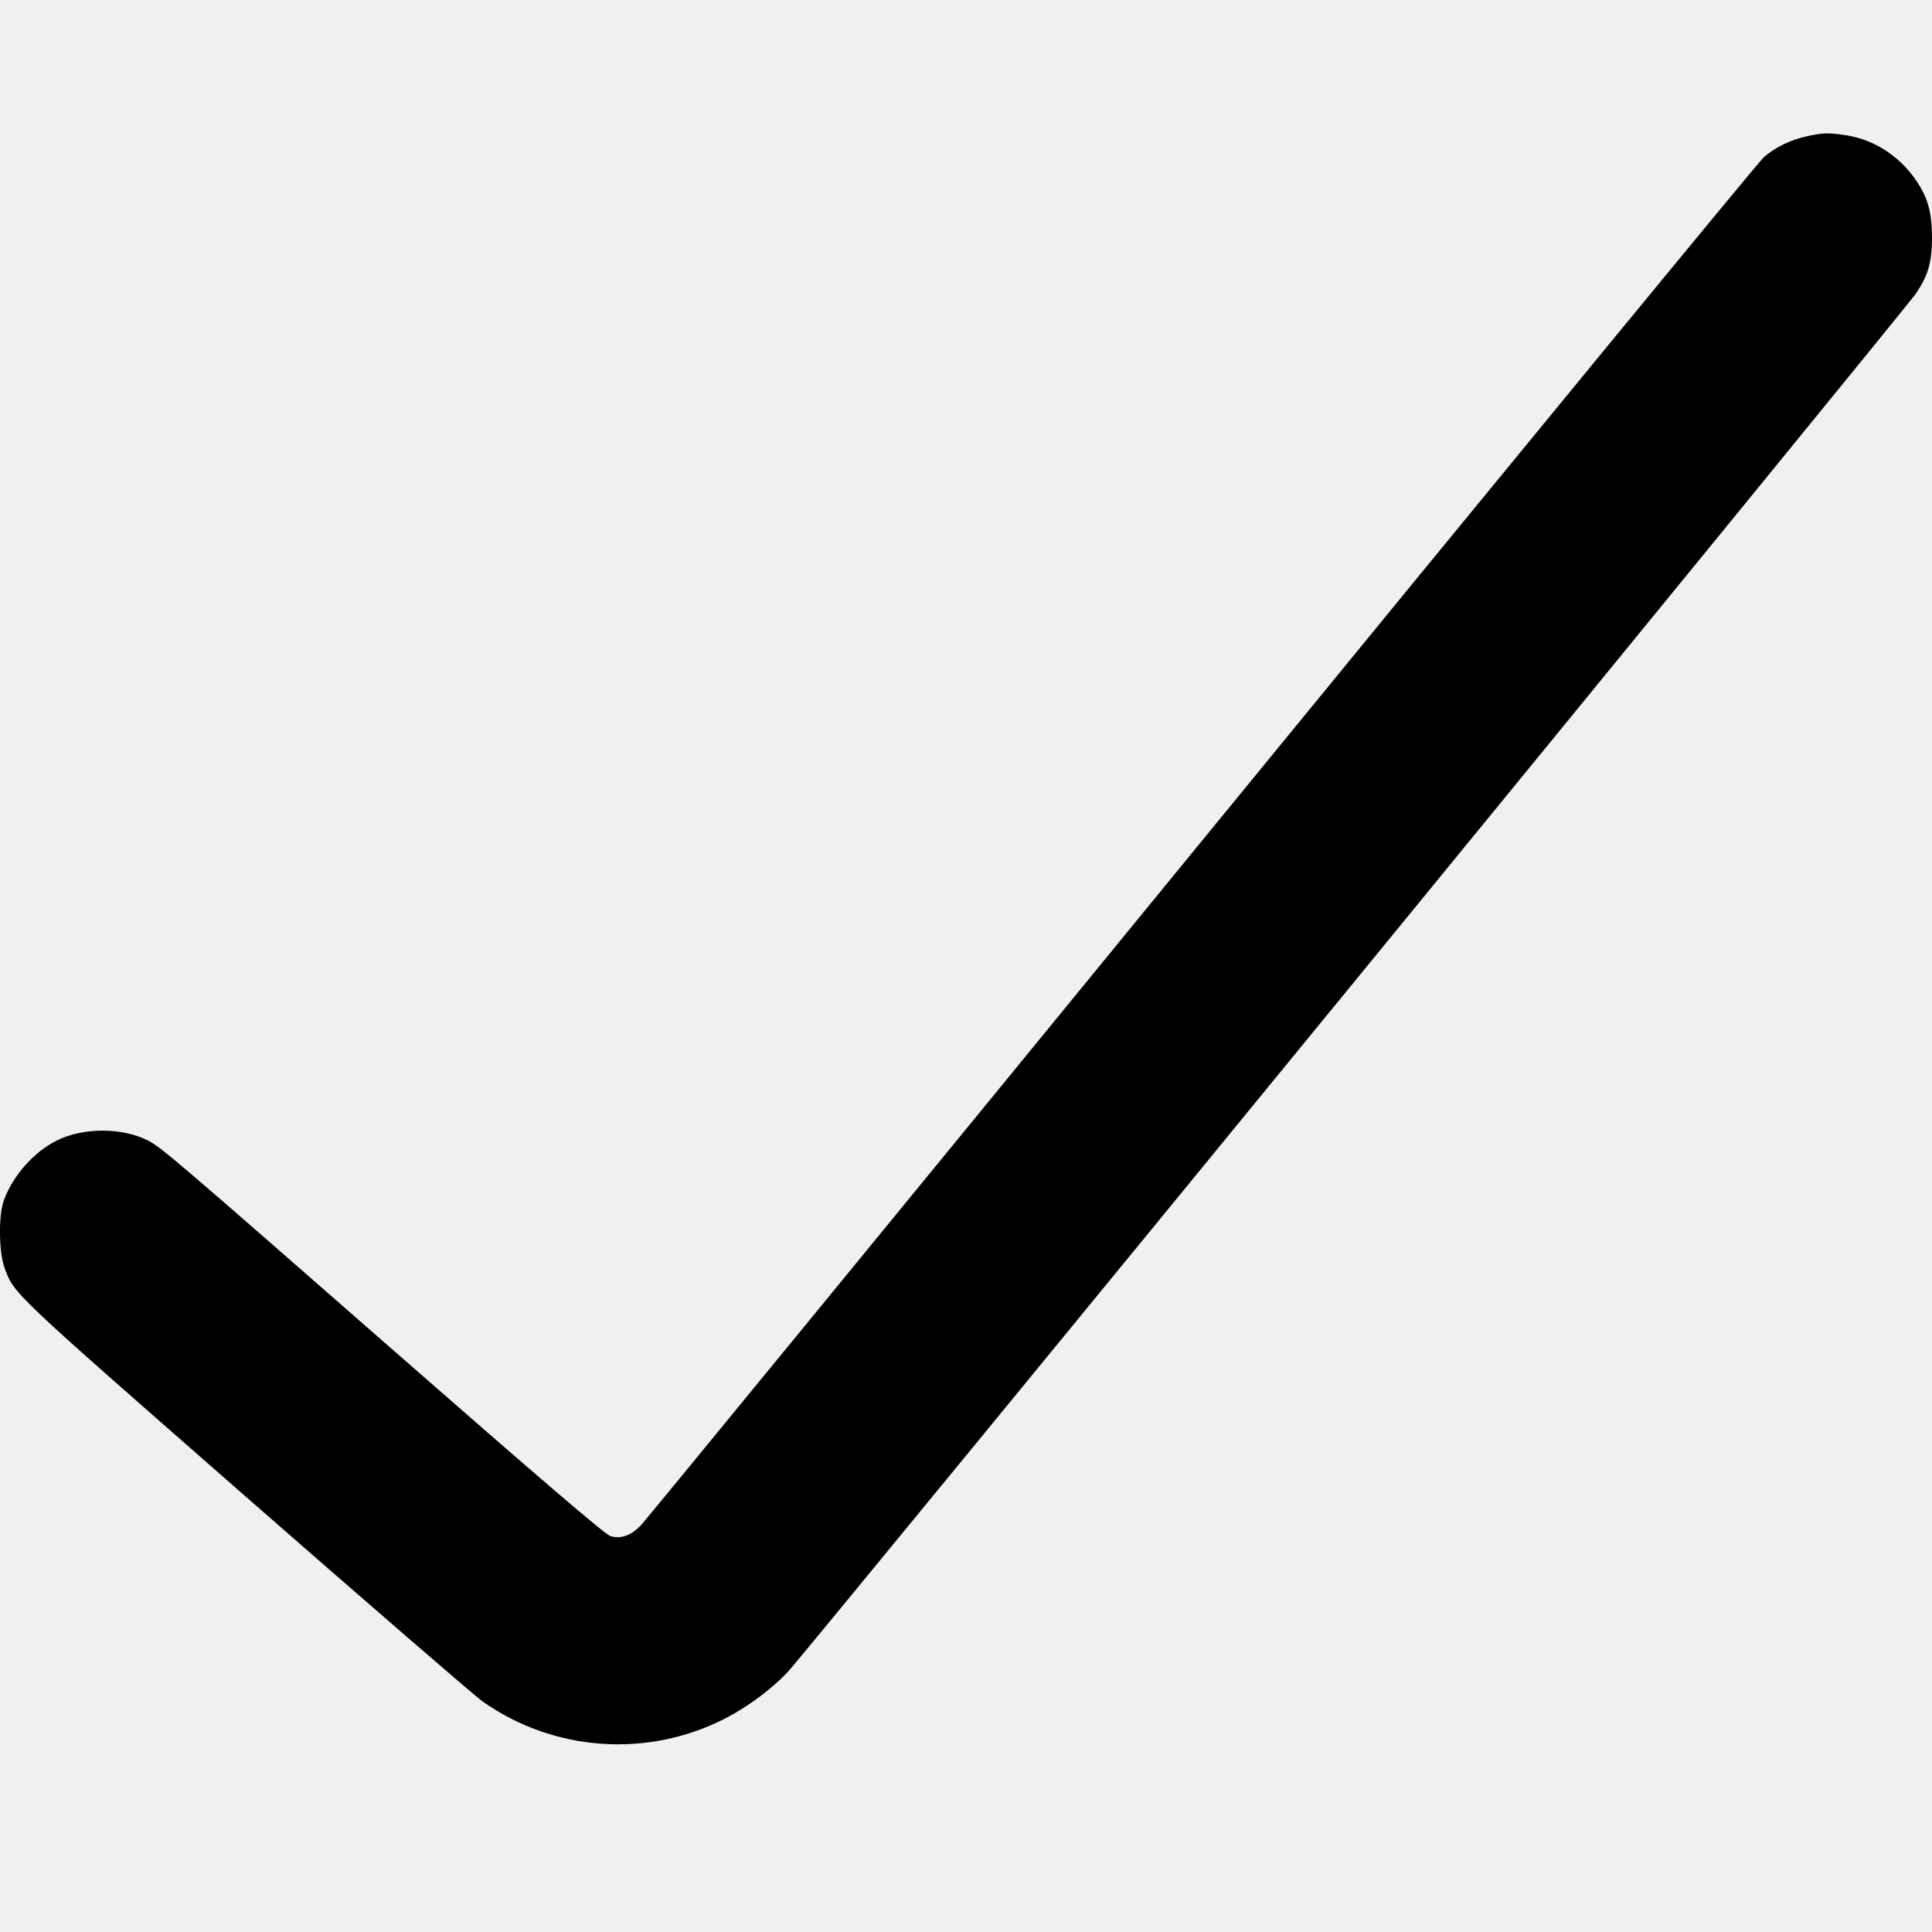
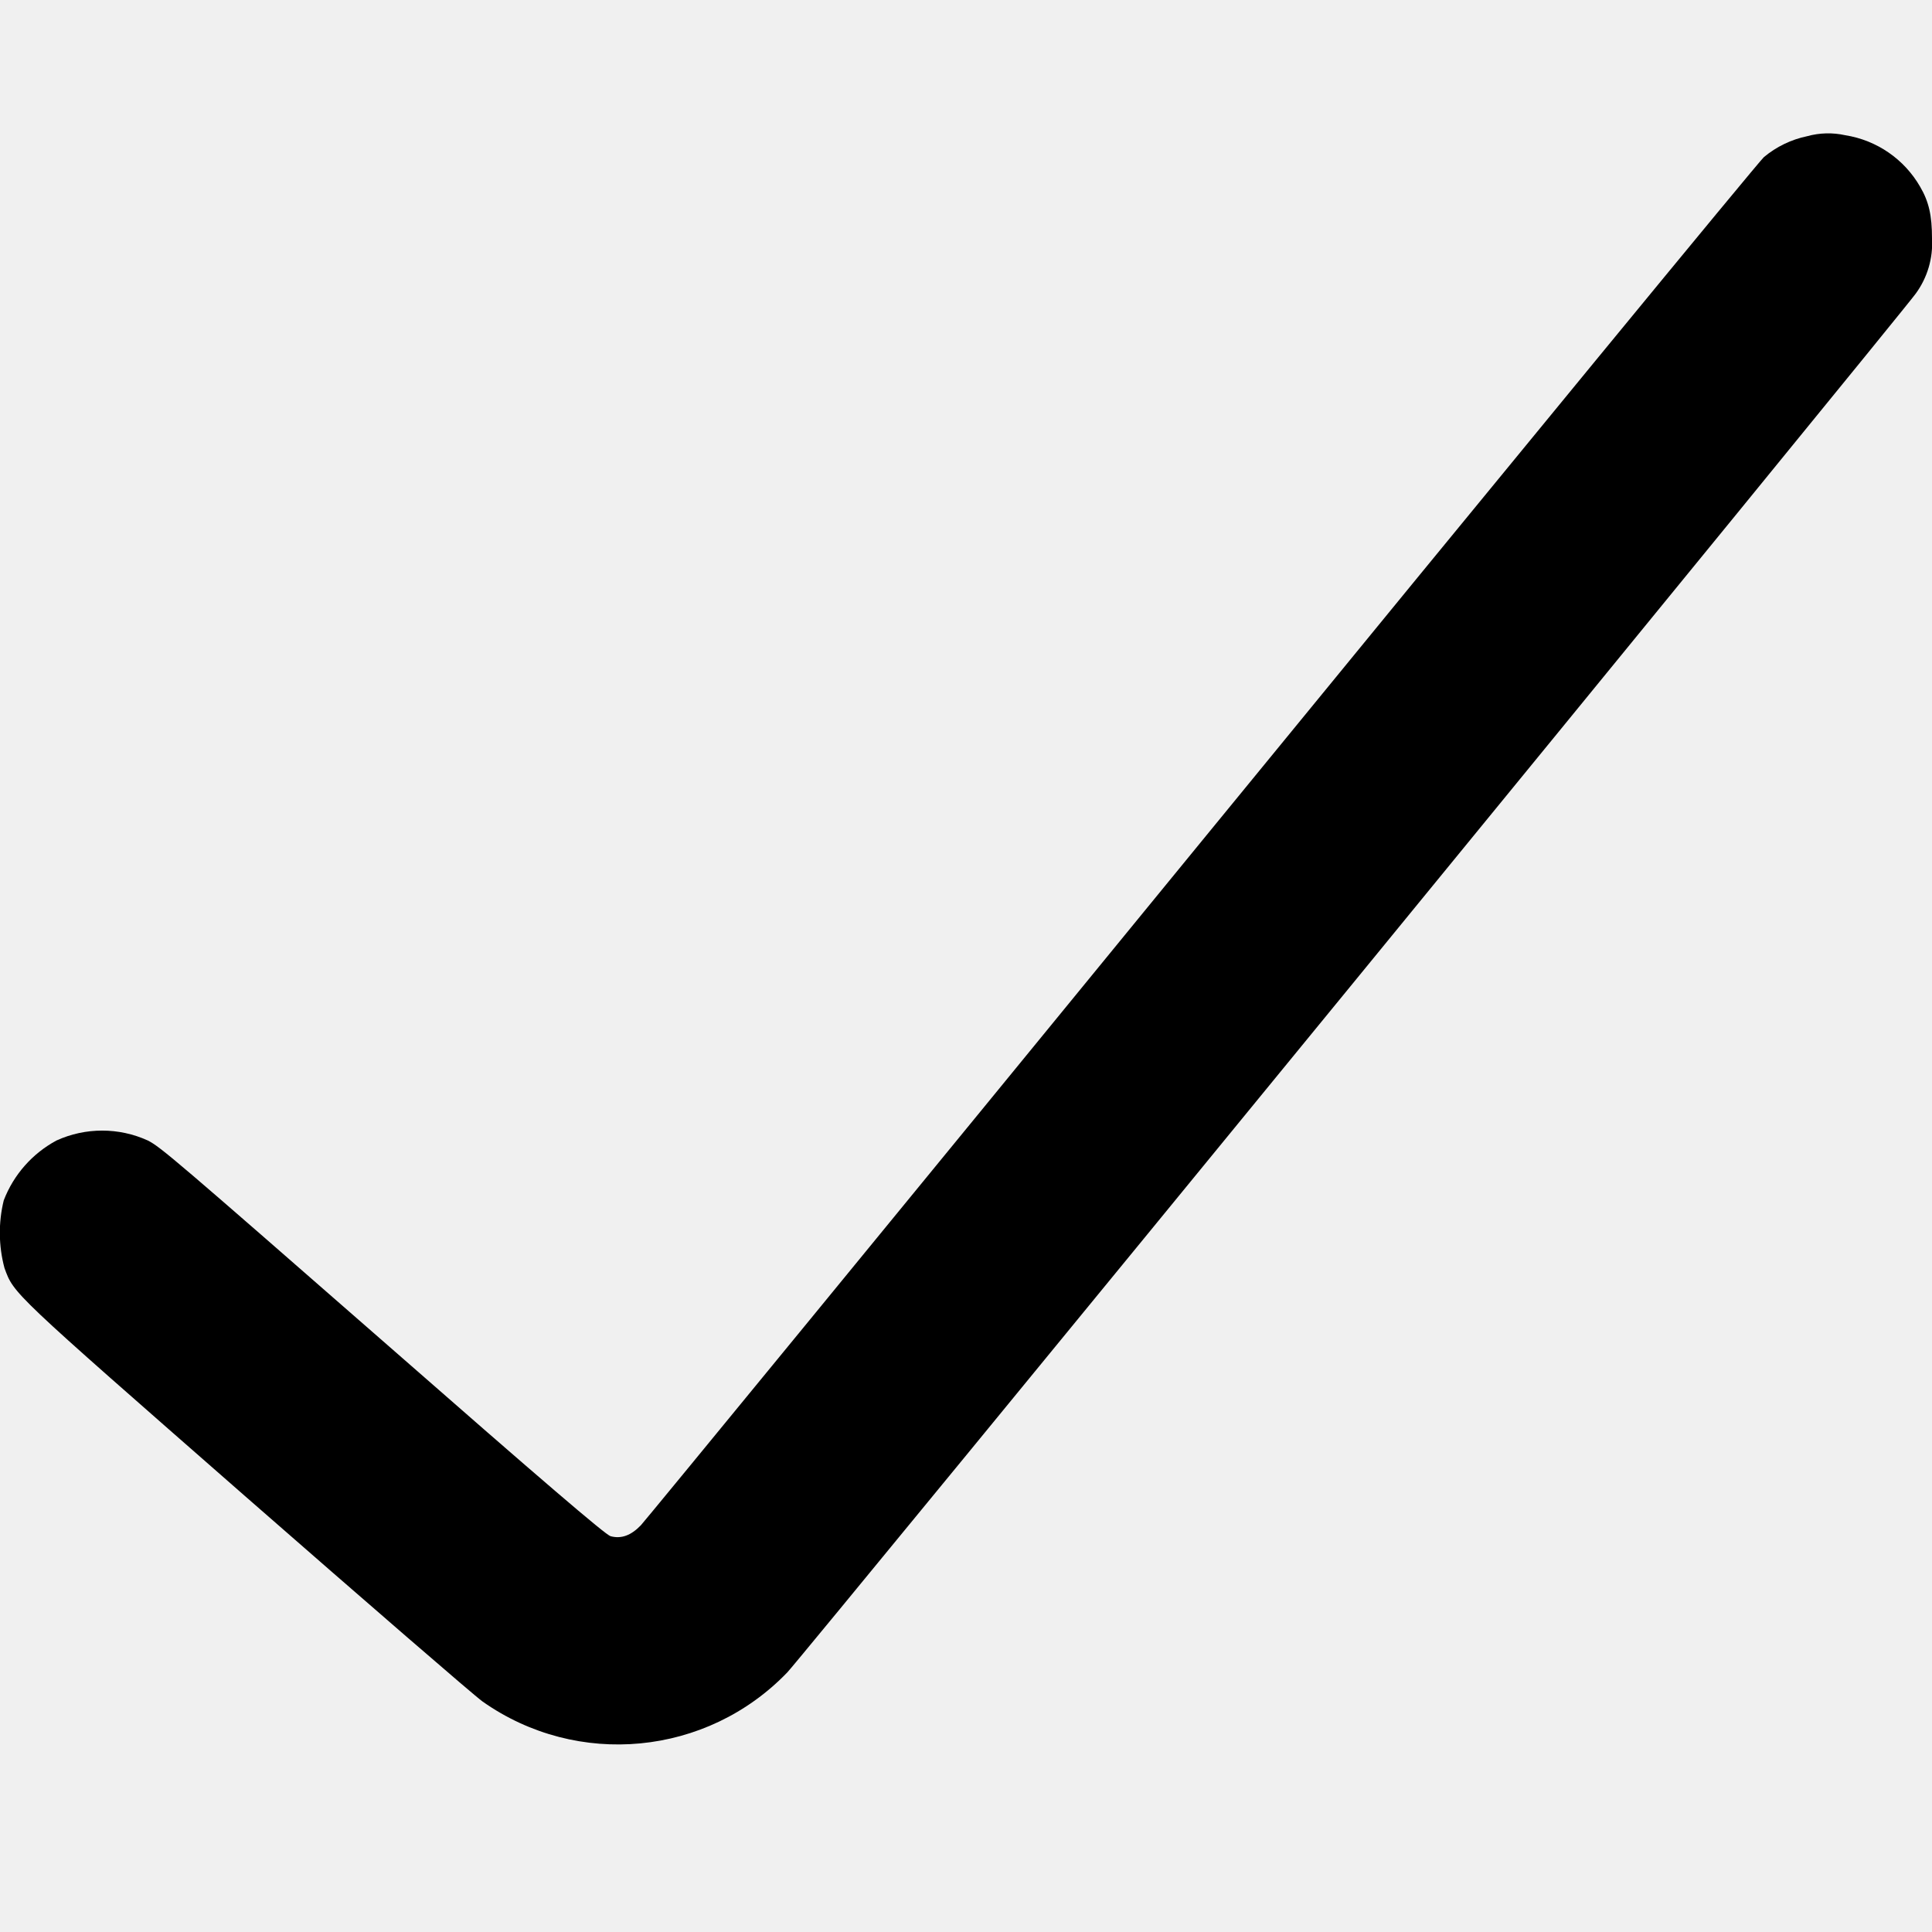
- <svg xmlns="http://www.w3.org/2000/svg" width="16" height="16" viewBox="0 0 16 16" fill="none">
-   <g clip-path="url(#clip0_8874_15307)">
-     <path fill-rule="evenodd" clip-rule="evenodd" d="M14.966 1.128C14.829 1.158 14.704 1.218 14.608 1.301C14.567 1.336 12.473 3.884 9.955 6.962C7.437 10.041 5.345 12.592 5.307 12.633C5.225 12.717 5.144 12.746 5.056 12.722C5.014 12.71 4.486 12.258 3.225 11.154C1.454 9.603 1.333 9.5 1.225 9.445C1.009 9.336 0.687 9.336 0.469 9.446C0.28 9.54 0.105 9.738 0.032 9.941C-0.014 10.067 -0.01 10.368 0.038 10.501C0.117 10.716 0.088 10.689 2.029 12.389C3.042 13.275 3.927 14.041 3.997 14.091C4.587 14.507 5.363 14.561 6.005 14.232C6.191 14.136 6.382 13.995 6.522 13.849C6.64 13.727 15.78 2.559 15.866 2.432C15.967 2.283 15.999 2.175 16 1.974C16 1.785 15.974 1.669 15.902 1.547C15.765 1.314 15.536 1.156 15.281 1.119C15.132 1.098 15.102 1.099 14.966 1.128Z" fill="currentColor" />
+ <svg xmlns="http://www.w3.org/2000/svg" width="16" height="16" fill="none">
+   <g clip-path="url(#a)">
+     <path fill="currentColor" fill-rule="evenodd" d="M14.966 1.128a.82.82 0 0 0-.358.173c-.041.035-2.135 2.583-4.653 5.661-2.518 3.079-4.61 5.63-4.648 5.67-.082.085-.163.114-.251.09-.042-.012-.57-.464-1.83-1.568C1.453 9.604 1.332 9.5 1.224 9.445a.913.913 0 0 0-.756 0 .95.95 0 0 0-.437.496 1.13 1.13 0 0 0 .006.56c.079.216.05.188 1.991 1.888 1.013.886 1.898 1.652 1.968 1.702a1.946 1.946 0 0 0 2.525-.242c.118-.122 9.258-11.29 9.344-11.417A.704.704 0 0 0 16 1.974c0-.189-.026-.304-.098-.427a.872.872 0 0 0-.62-.427.653.653 0 0 0-.316.008Z" clip-rule="evenodd" />
  </g>
  <defs>
-     <clipPath id="clip0_8874_15307">
-       <rect width="16" height="16" fill="white" />
+     <clipPath id="a">
+       <path fill="#fff" d="M0 0h16v16H0z" />
    </clipPath>
  </defs>
</svg>
